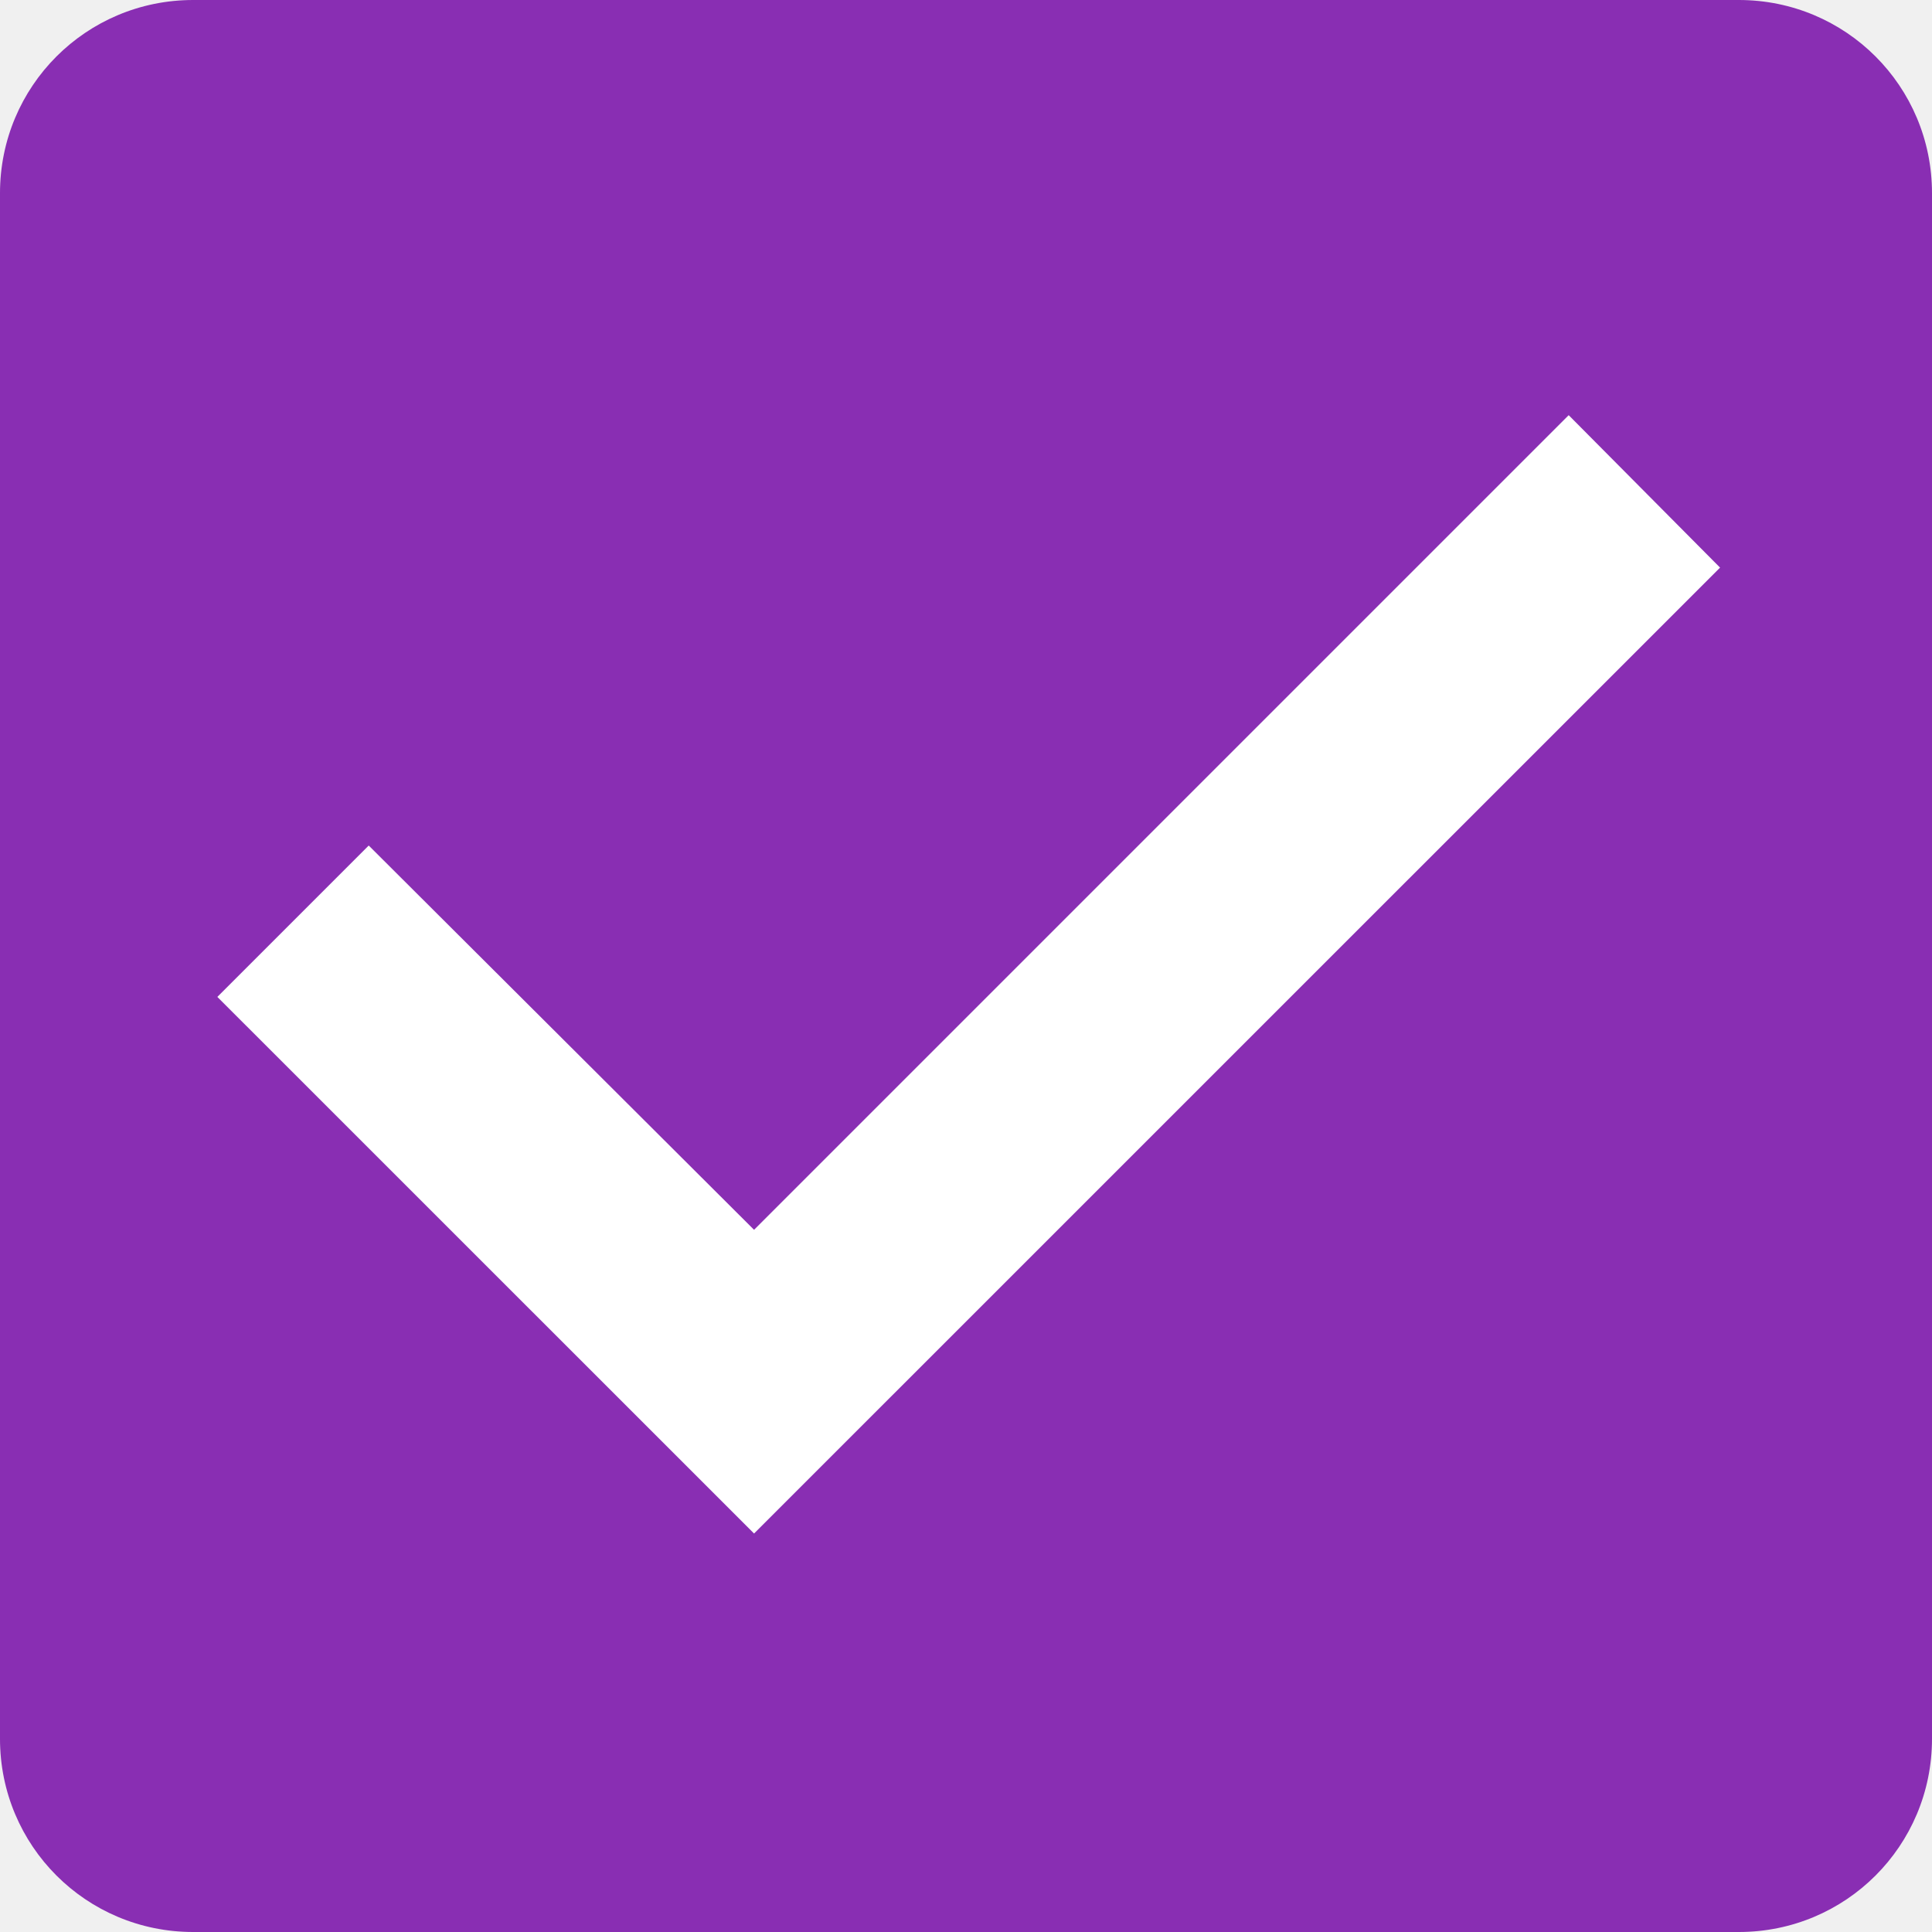
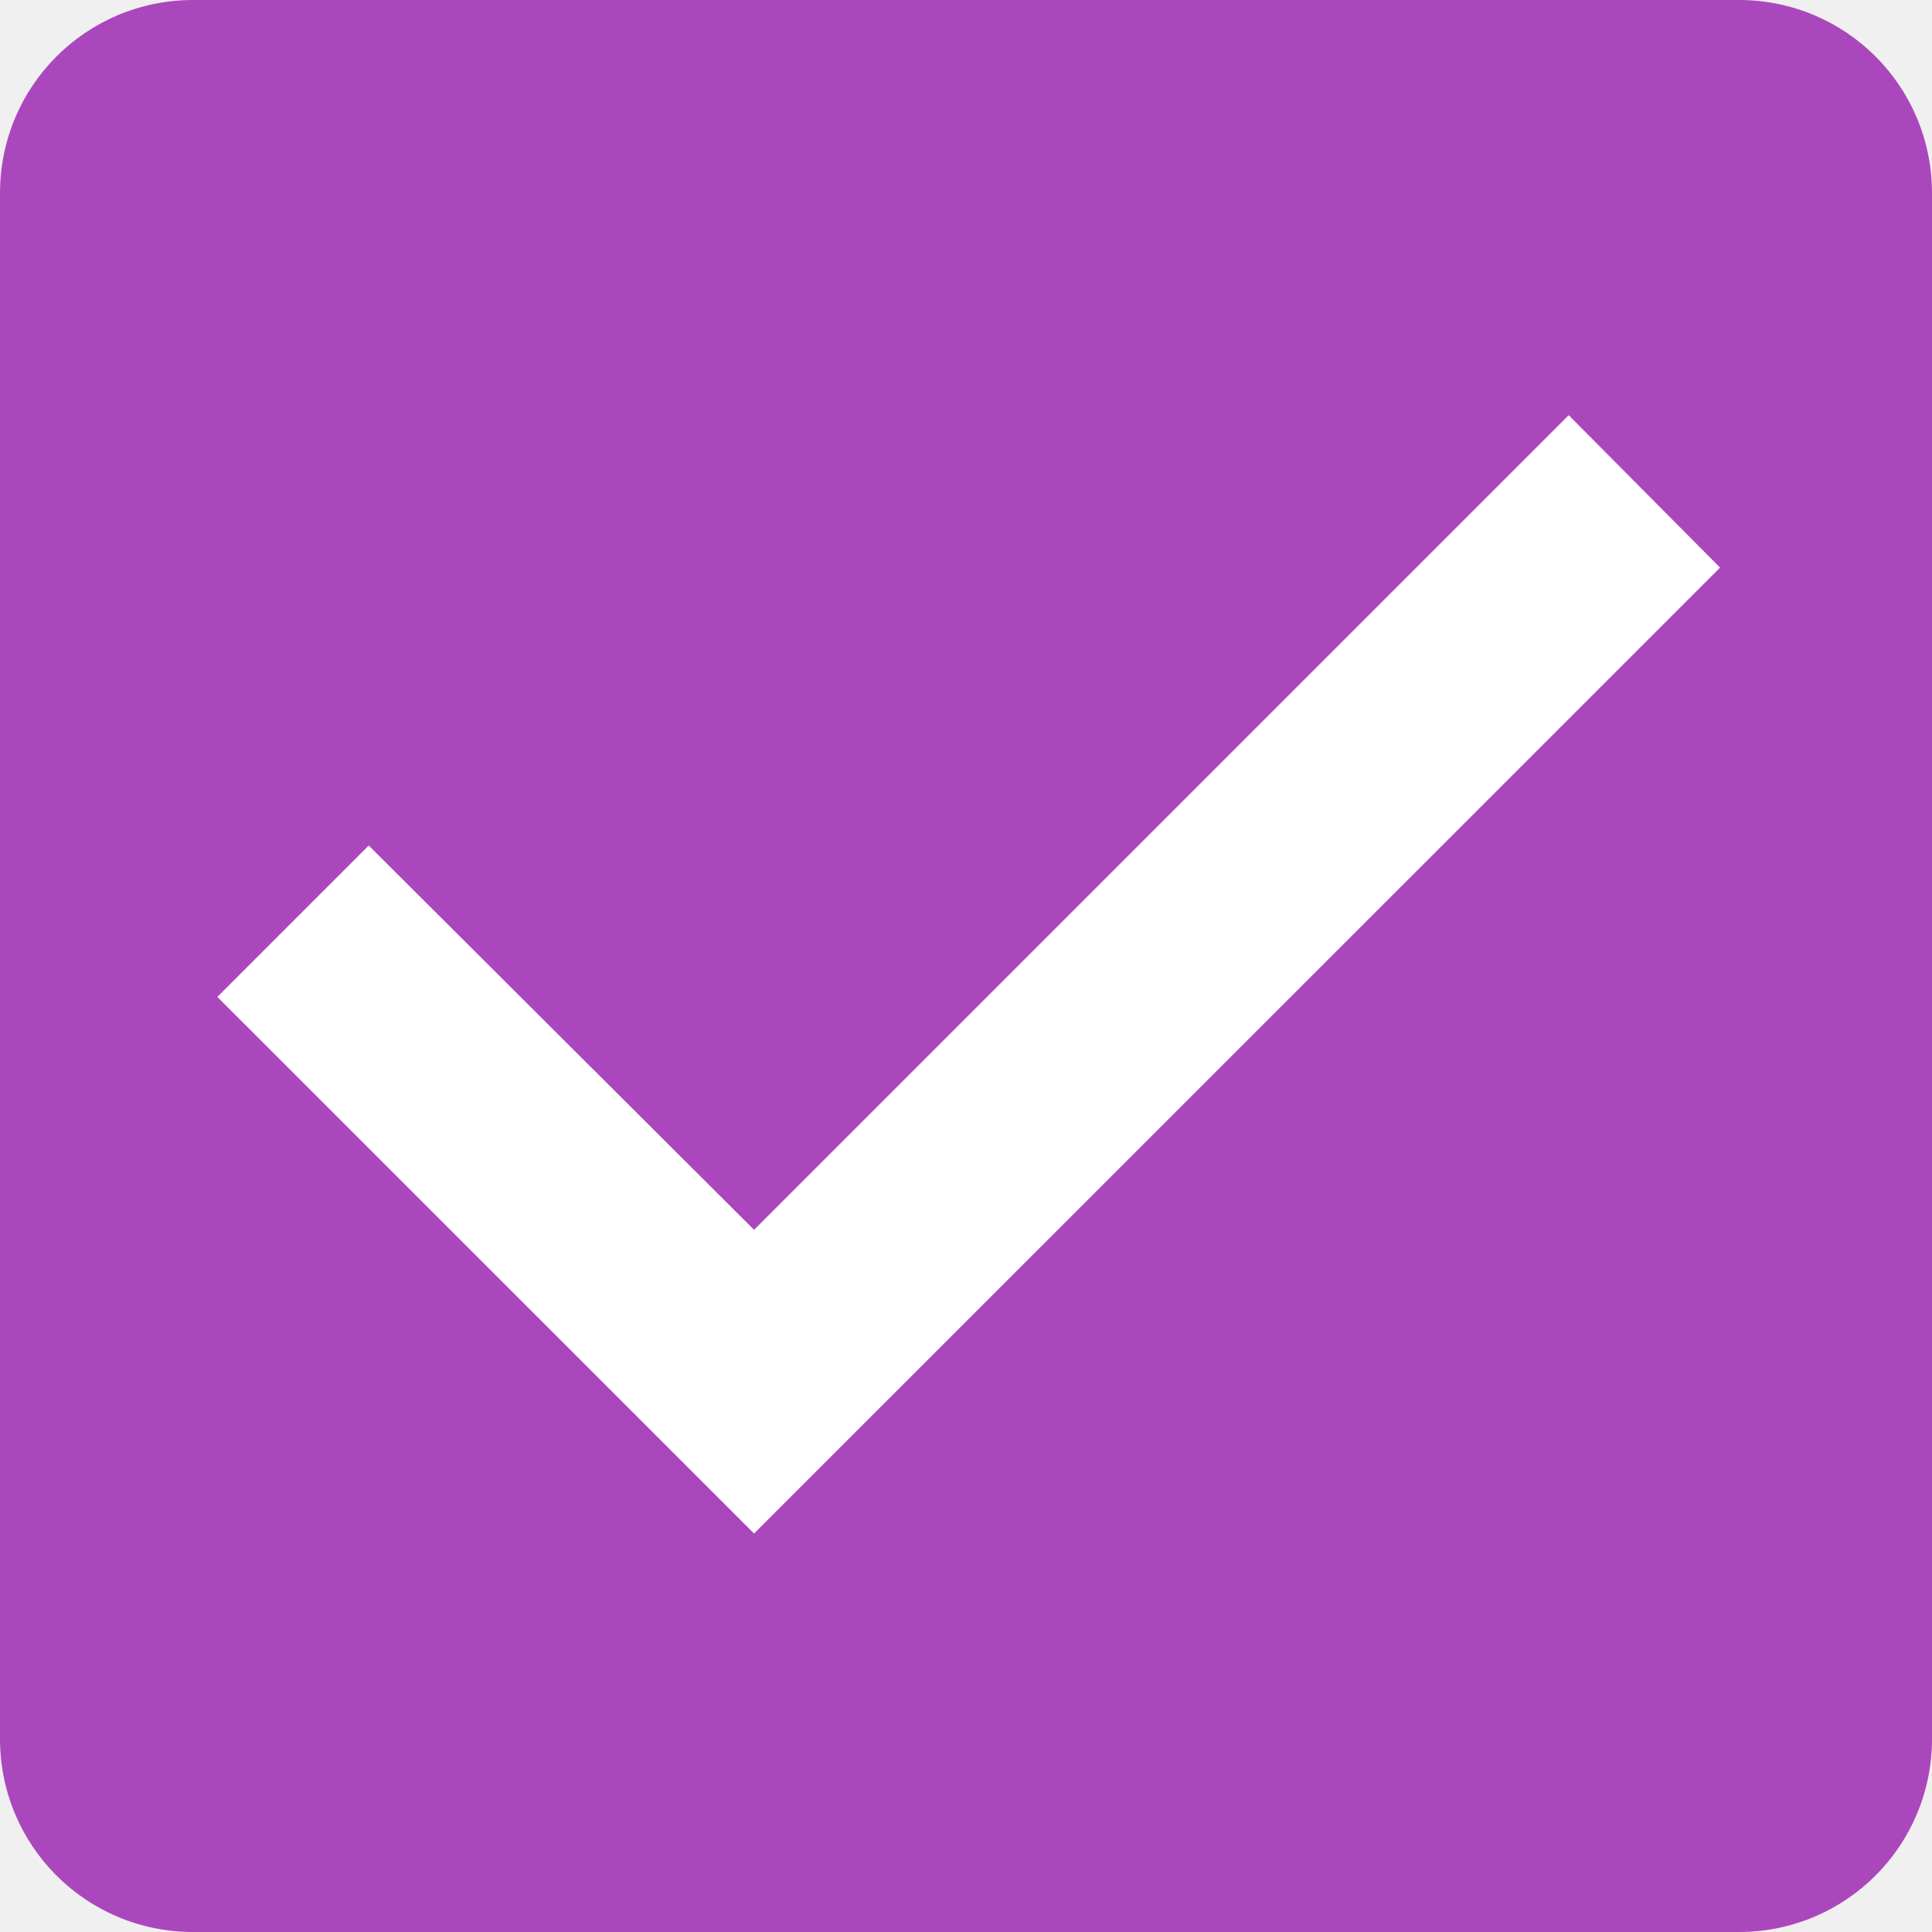
<svg xmlns="http://www.w3.org/2000/svg" width="20" height="20" viewBox="0 0 20 20" id="svg2" version="1.1">
  <defs id="defs4" />
  <g id="layer1" transform="translate(0,-1032.362)">
-     <path style="color:#000000;clip-rule:nonzero;display:inline;overflow:visible;visibility:visible;opacity:1;isolation:auto;mix-blend-mode:normal;color-interpolation:sRGB;color-interpolation-filters:linearRGB;solid-color:#000000;solid-opacity:1;fill:#892eb3;fill-opacity:1;fill-rule:evenodd;stroke:none;stroke-width:1;stroke-linecap:butt;stroke-linejoin:miter;stroke-miterlimit:4;stroke-dasharray:none;stroke-dashoffset:0;stroke-opacity:1;marker:none;color-rendering:auto;image-rendering:auto;shape-rendering:auto;text-rendering:auto;enable-background:accumulate" d="M 2,0 C 0.892,0 0,0.892 0,2 l 0,16 c 0,1.108 0.892,2 2,2 l 16,0 c 1.108,0 2,-0.892 2,-2 L 20,2 C 20,0.892 19.108,0 18,0 Z" transform="translate(0,1032.362)" id="rect4138" />
+     <path style="color:#000000;clip-rule:nonzero;display:inline;overflow:visible;visibility:visible;opacity:1;isolation:auto;mix-blend-mode:normal;color-interpolation:sRGB;color-interpolation-filters:linearRGB;solid-color:#000000;solid-opacity:1;fill:#AB47BC;fill-opacity:1;fill-rule:evenodd;stroke:none;stroke-width:1;stroke-linecap:butt;stroke-linejoin:miter;stroke-miterlimit:4;stroke-dasharray:none;stroke-dashoffset:0;stroke-opacity:1;marker:none;color-rendering:auto;image-rendering:auto;shape-rendering:auto;text-rendering:auto;enable-background:accumulate" d="M 2,0 C 0.892,0 0,0.892 0,2 l 0,16 c 0,1.108 0.892,2 2,2 l 16,0 c 1.108,0 2,-0.892 2,-2 L 20,2 C 20,0.892 19.108,0 18,0 Z" transform="translate(0,1032.362)" id="rect4138" />
    <path d="M 7.806,1048.237 2.25,1042.682 l 1.567,-1.567 3.989,3.978 8.433,-8.433 1.567,1.578 z" id="path4-9" style="fill:#ffffff;fill-opacity:1" />
  </g>
</svg>
